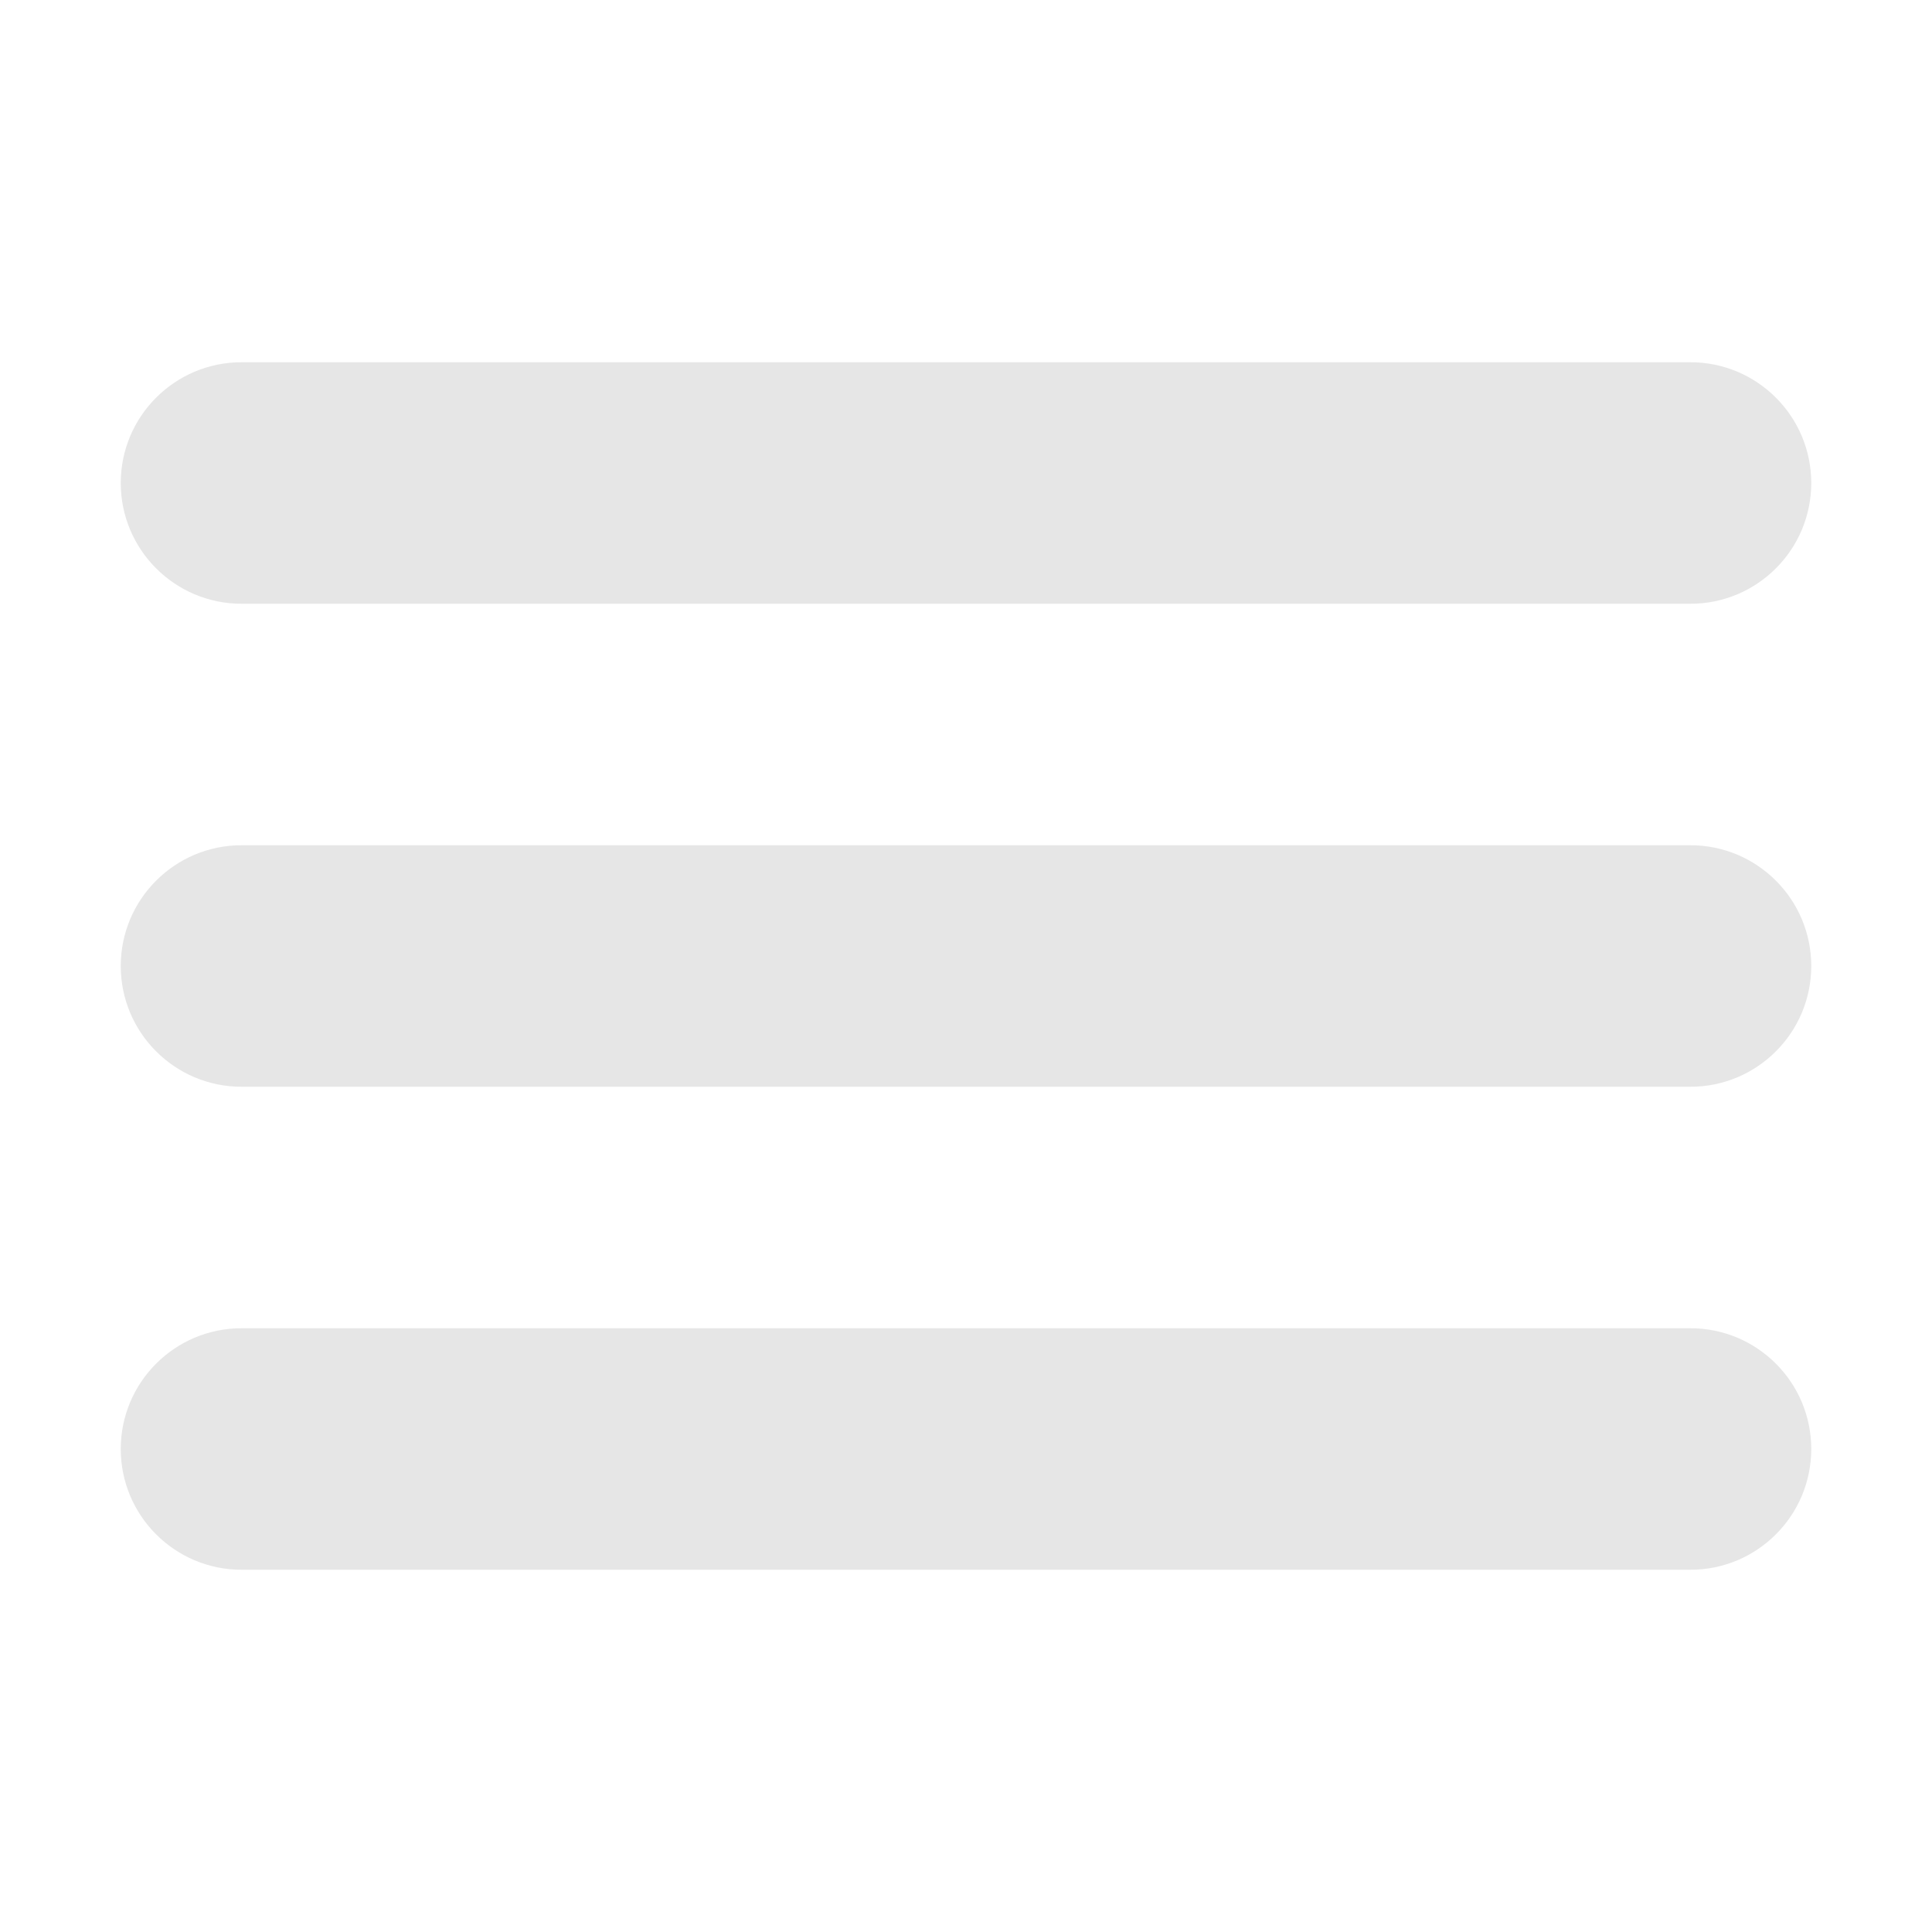
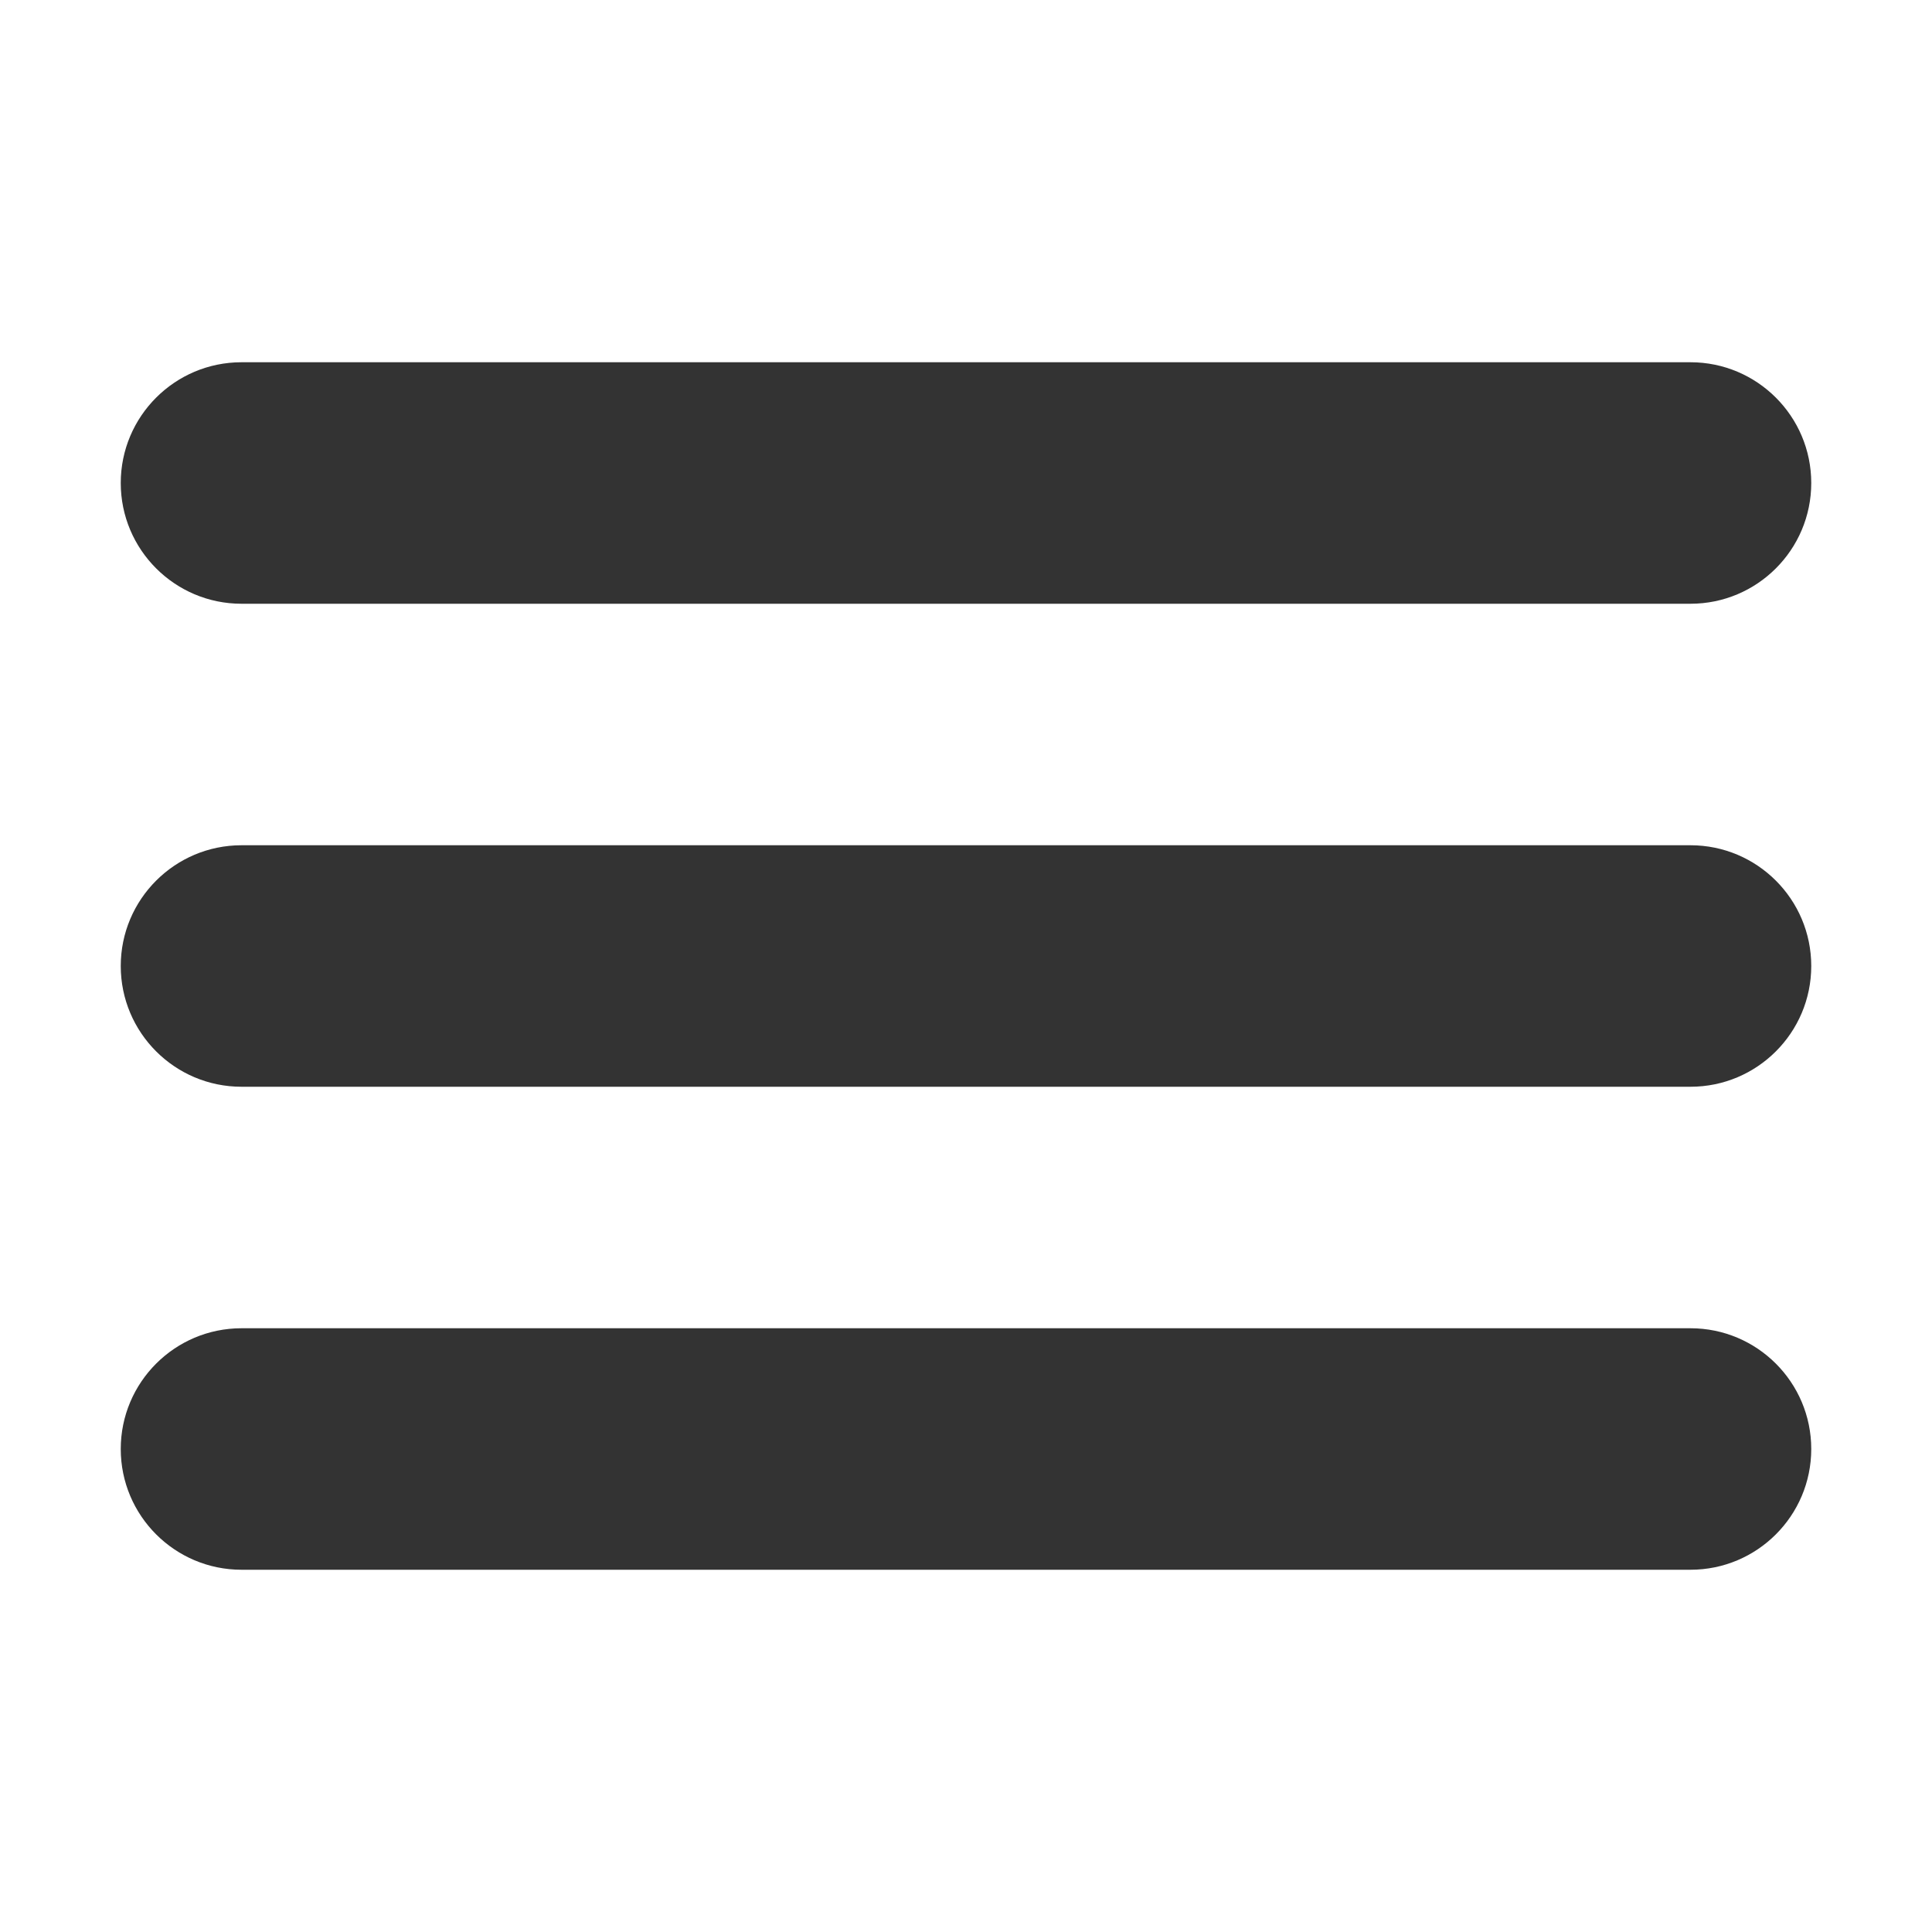
<svg xmlns="http://www.w3.org/2000/svg" height="32px" id="Layer_1" style="enable-background:new 0 0 32 32;" version="1.1" viewBox="0 0 32 32" width="32px" xml:space="preserve">
  <defs id="defs7" />
-   <path d="M4,10h24c1.104,0,2-0.896,2-2s-0.896-2-2-2H4C2.896,6,2,6.896,2,8S2.896,10,4,10z M28,14H4c-1.104,0-2,0.896-2,2  s0.896,2,2,2h24c1.104,0,2-0.896,2-2S29.104,14,28,14z M28,22H4c-1.104,0-2,0.896-2,2s0.896,2,2,2h24c1.104,0,2-0.896,2-2  S29.104,22,28,22z" id="path3" style="fill:#e6e6e6" />
+   <path d="M4,10h24c1.104,0,2-0.896,2-2s-0.896-2-2-2H4C2.896,6,2,6.896,2,8S2.896,10,4,10z M28,14H4c-1.104,0-2,0.896-2,2  s0.896,2,2,2h24c1.104,0,2-0.896,2-2S29.104,14,28,14z M28,22H4c-1.104,0-2,0.896-2,2s0.896,2,2,2h24c1.104,0,2-0.896,2-2  S29.104,22,28,22z" id="path3" style="fill:#333333" />
</svg>
